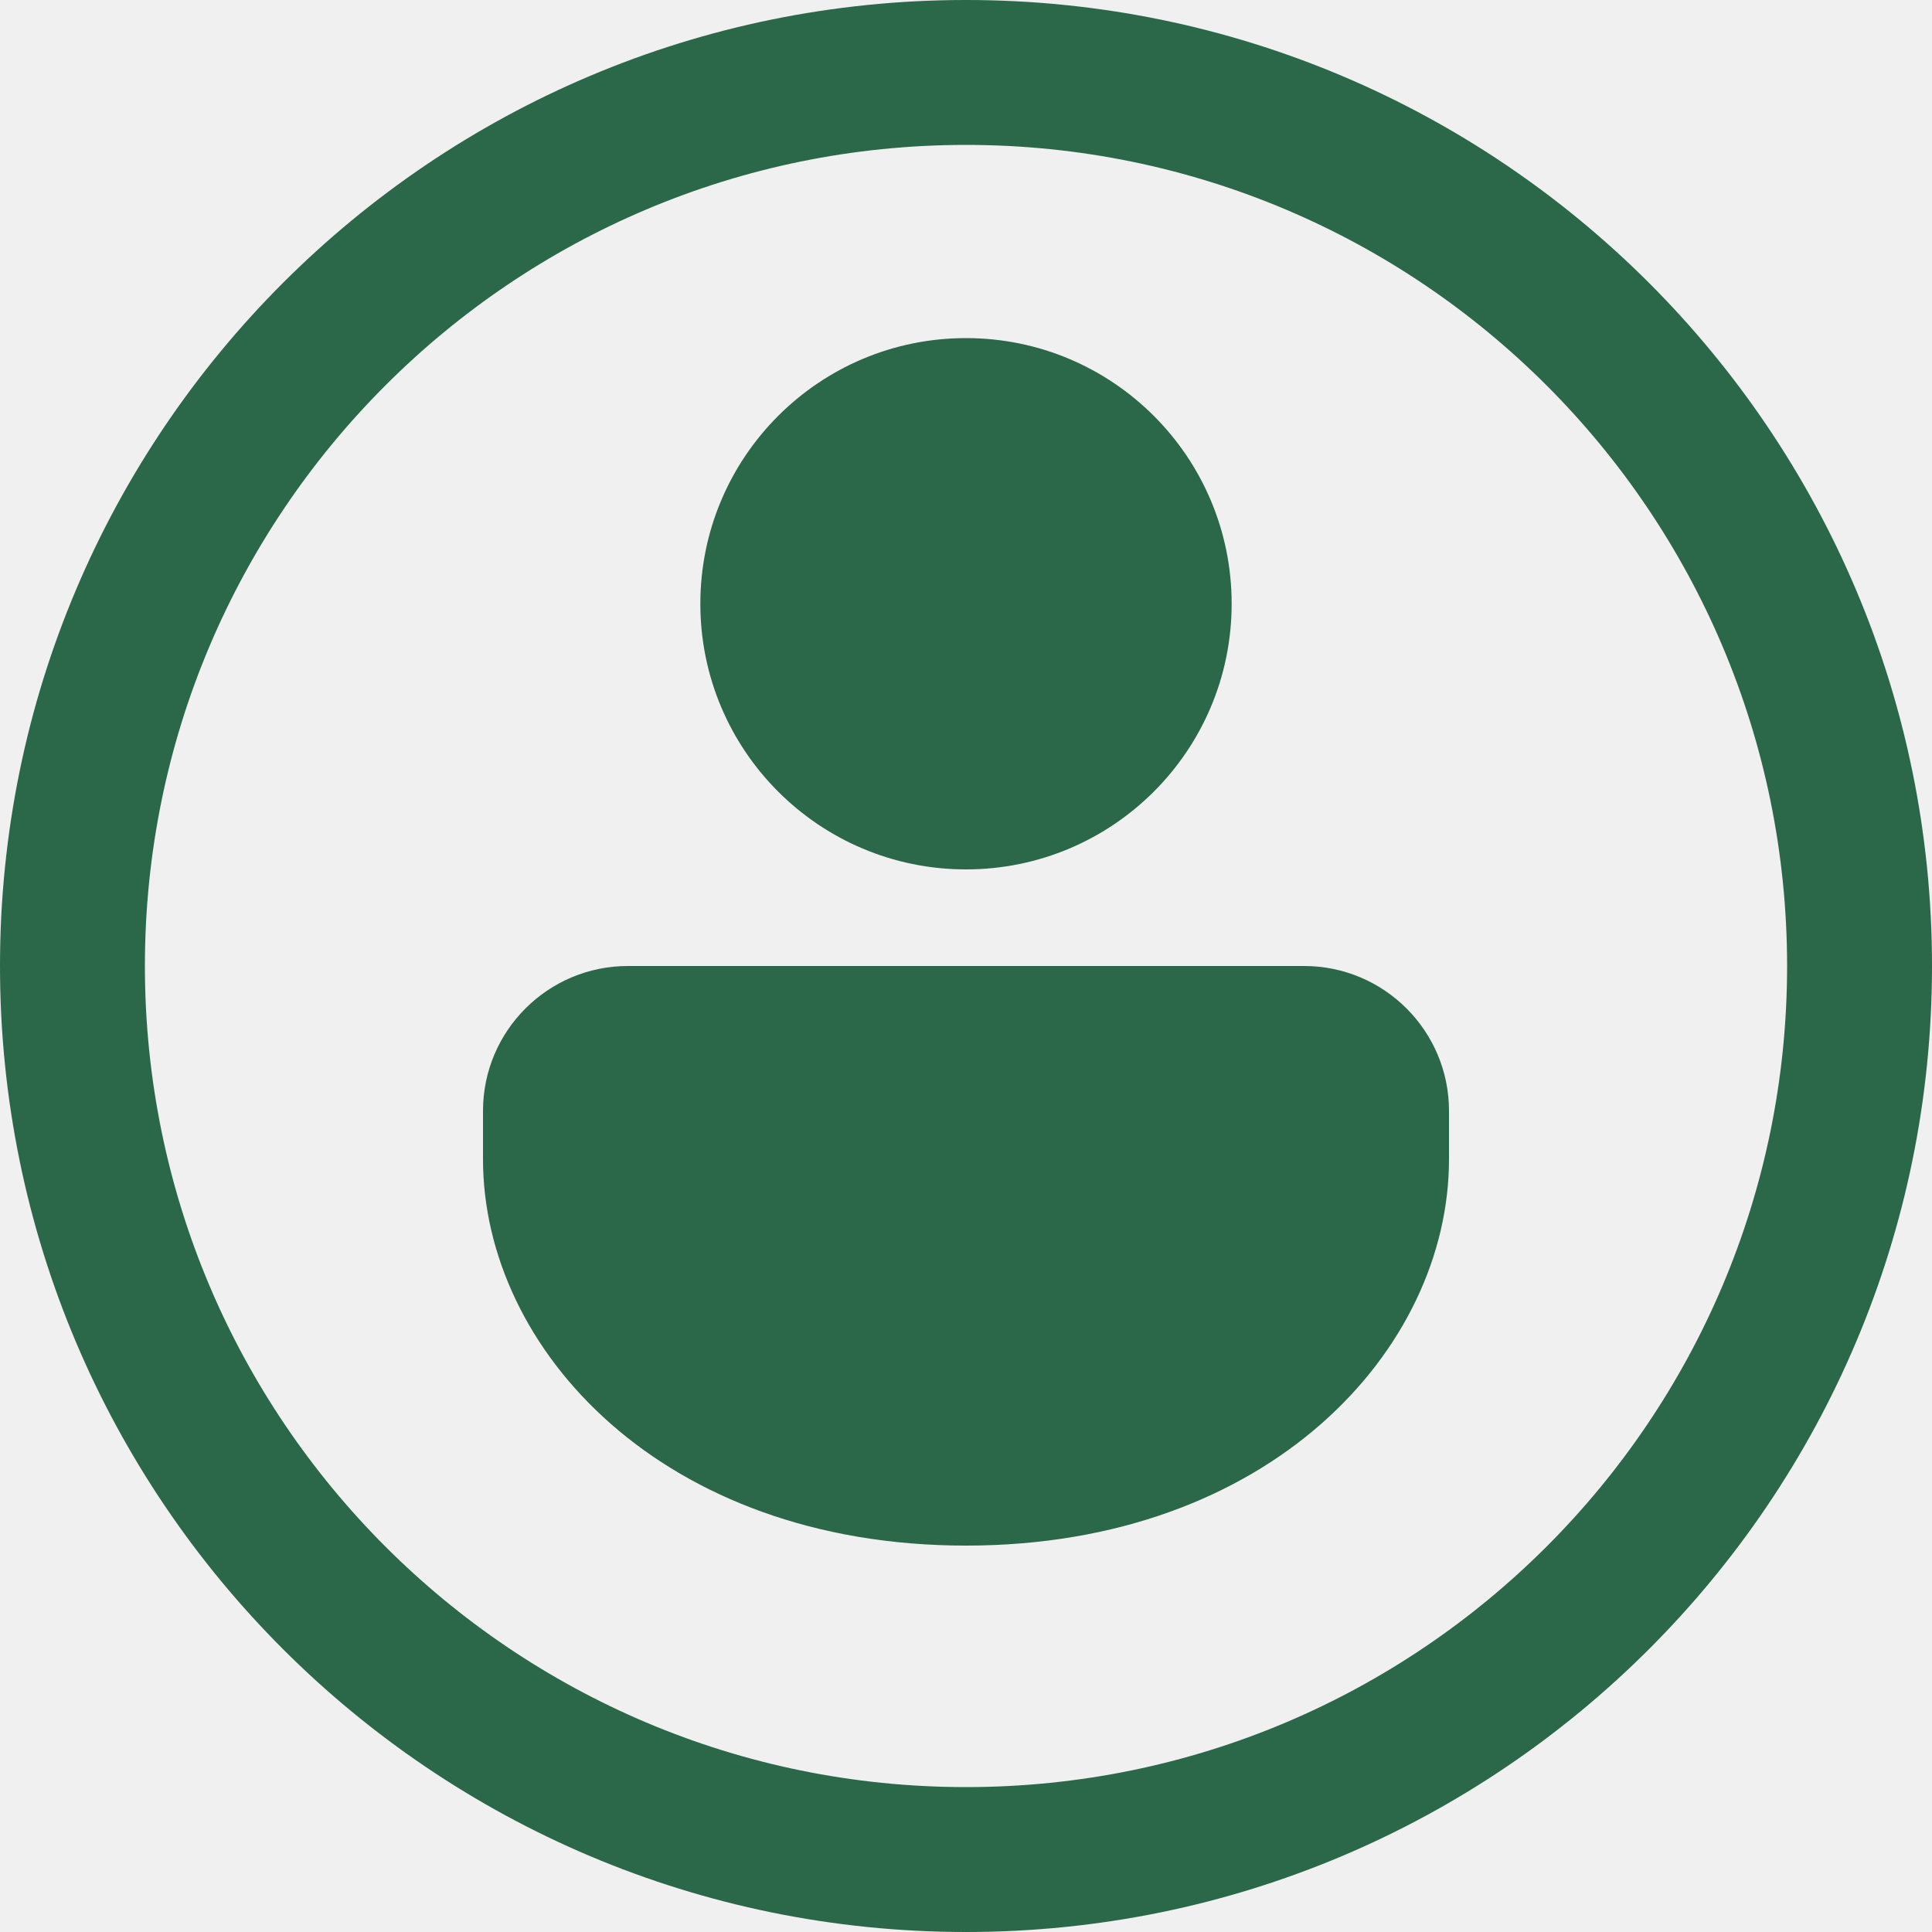
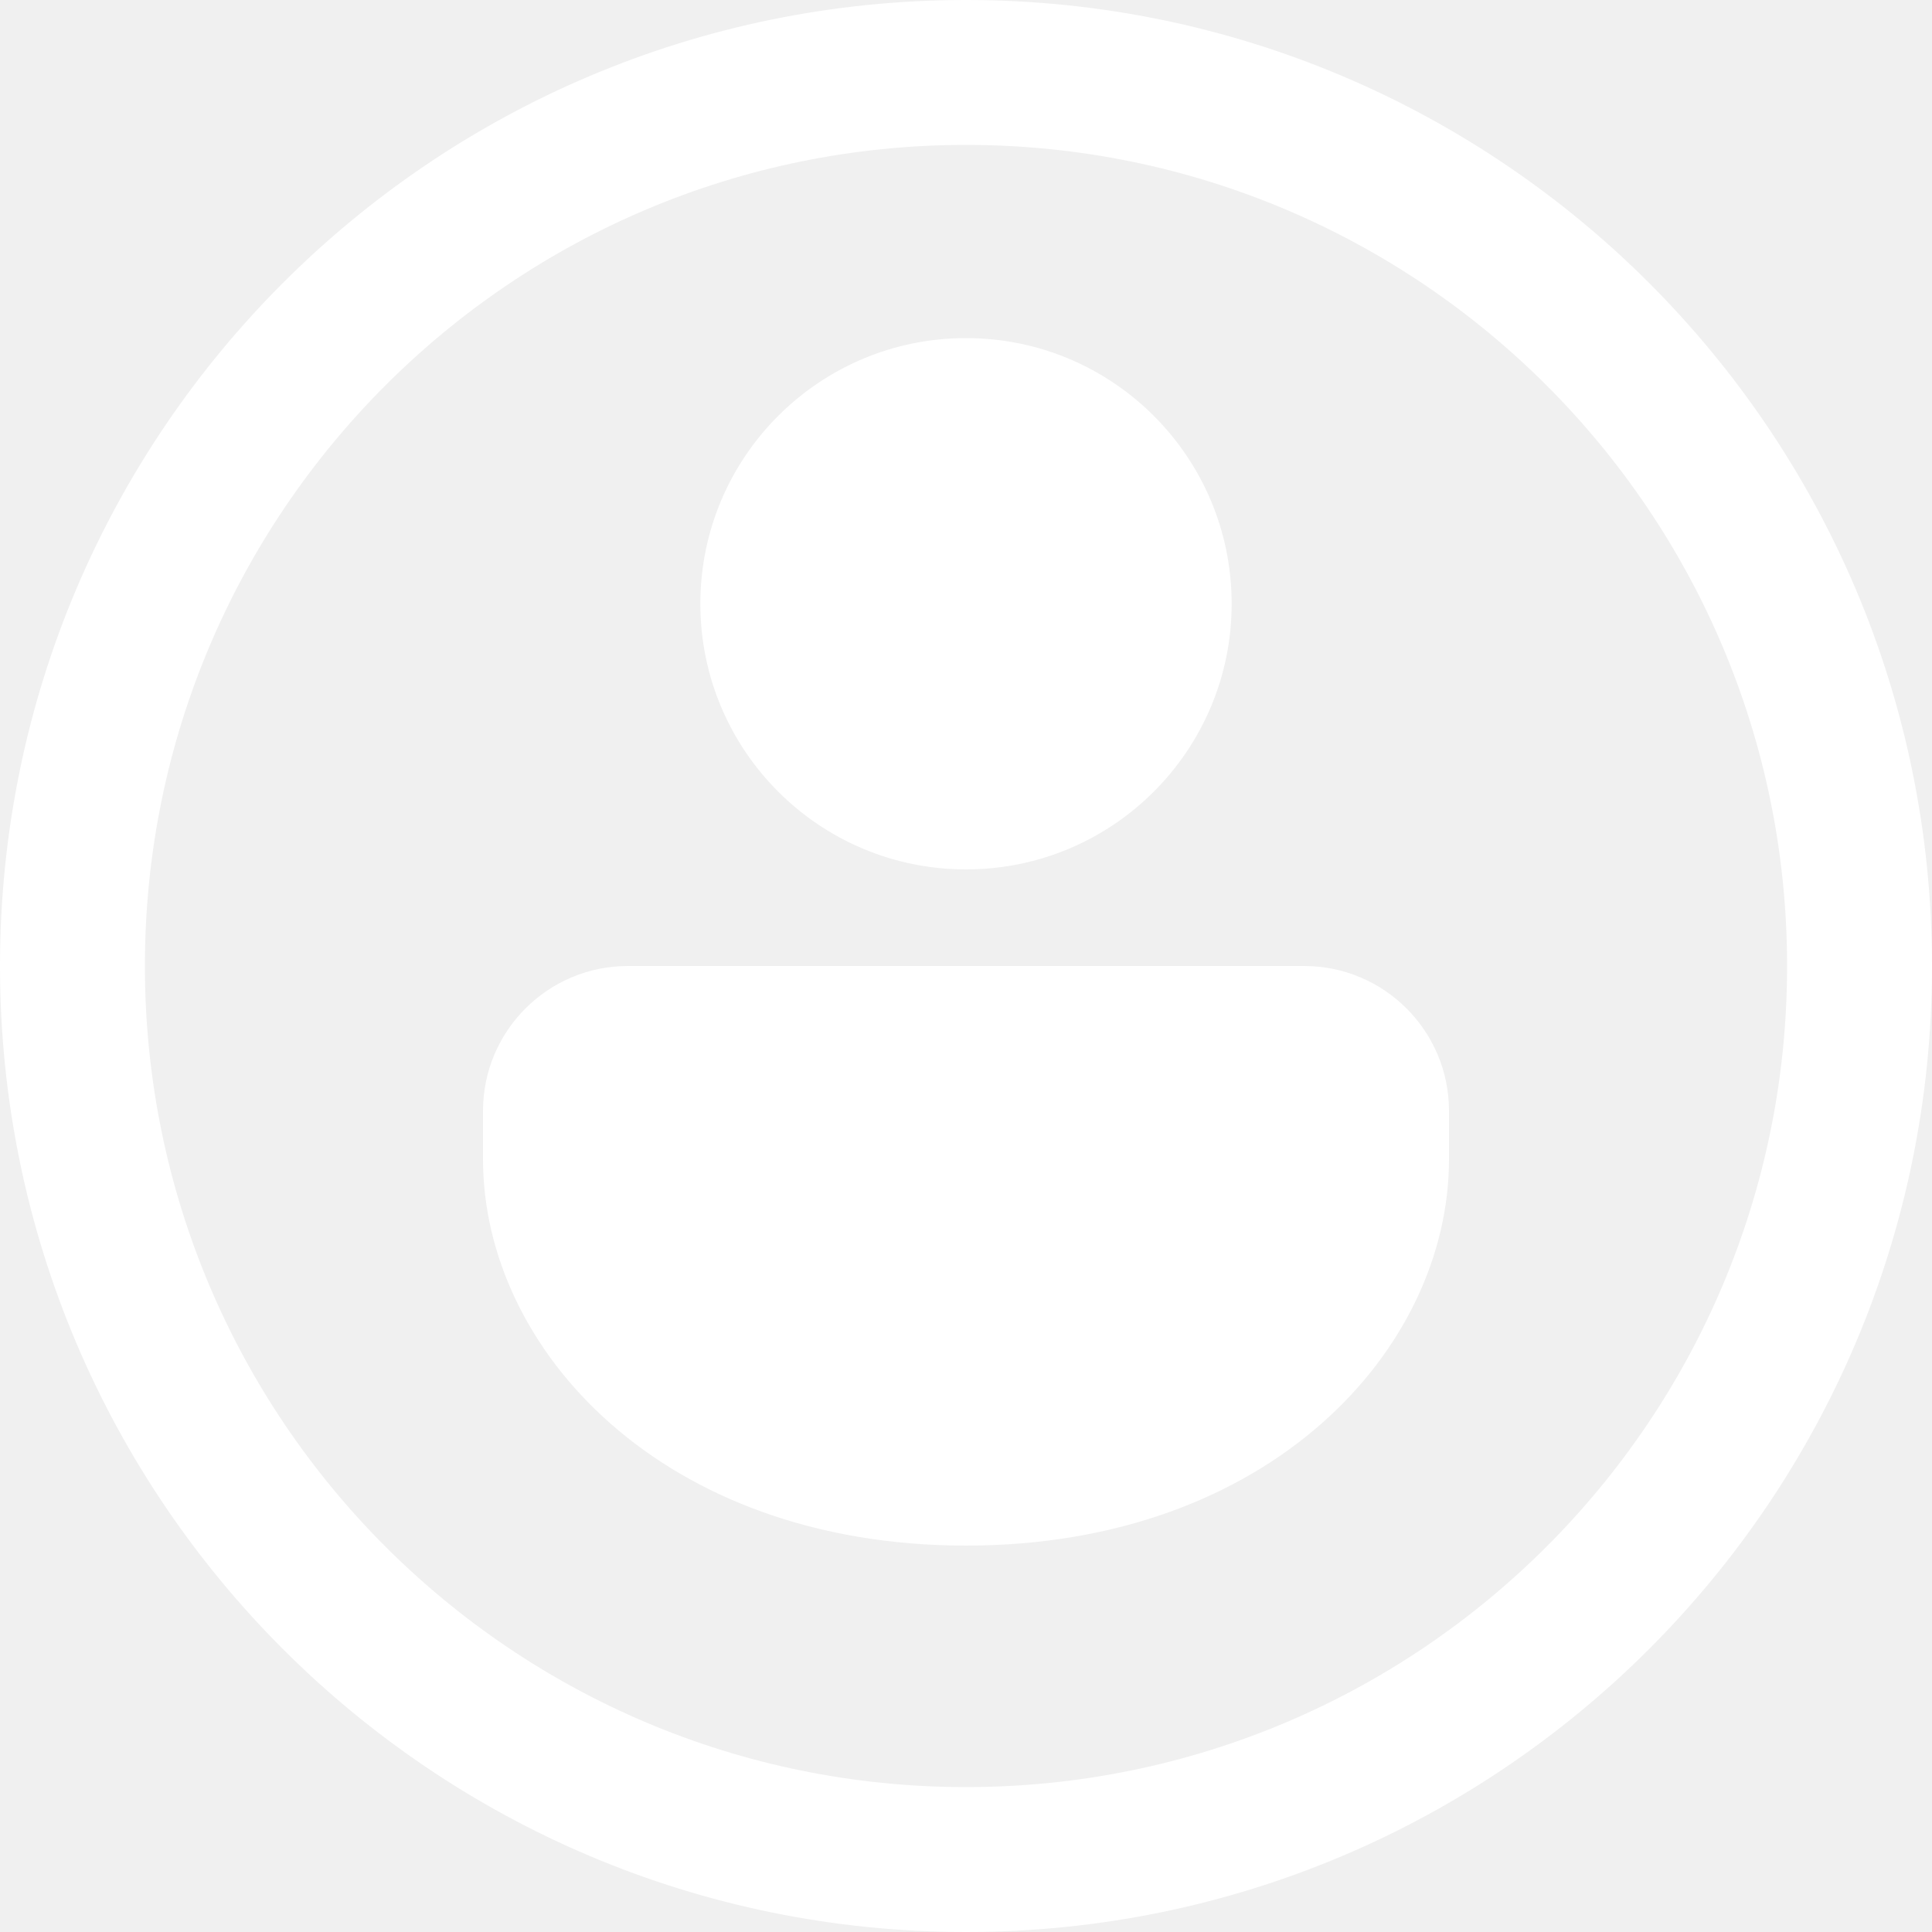
<svg xmlns="http://www.w3.org/2000/svg" width="20" height="20" viewBox="0 0 20 20" fill="none">
-   <path d="M15 11.5C15 10.672 14.328 10 13.5 10H6.5C5.672 10 5 10.672 5 11.5V12C5 13.971 6.86 16 10 16C13.14 16 15 13.971 15 12V11.5ZM12.75 6.25C12.75 4.731 11.519 3.5 10 3.5C8.481 3.5 7.25 4.731 7.25 6.25C7.25 7.769 8.481 9 10 9C11.519 9 12.75 7.769 12.75 6.25ZM20 10C20 15.523 15.523 20 10 20C4.477 20 0 15.523 0 10C0 4.477 4.477 0 10 0C15.523 0 20 4.477 20 10ZM18.5 10C18.5 5.306 14.694 1.5 10 1.5C5.306 1.5 1.5 5.306 1.5 10C1.5 14.694 5.306 18.5 10 18.5C14.694 18.5 18.5 14.694 18.5 10Z" fill="#2B6749" />
+   <path d="M15 11.5C15 10.672 14.328 10 13.5 10H6.5C5.672 10 5 10.672 5 11.5V12C5 13.971 6.86 16 10 16C13.14 16 15 13.971 15 12V11.5ZM12.75 6.25C12.75 4.731 11.519 3.5 10 3.5C8.481 3.5 7.25 4.731 7.25 6.25C7.25 7.769 8.481 9 10 9C11.519 9 12.75 7.769 12.75 6.25ZM20 10C20 15.523 15.523 20 10 20C4.477 20 0 15.523 0 10C0 4.477 4.477 0 10 0C15.523 0 20 4.477 20 10ZM18.5 10C18.5 5.306 14.694 1.5 10 1.5C5.306 1.5 1.5 5.306 1.5 10C1.5 14.694 5.306 18.5 10 18.5C14.694 18.5 18.5 14.694 18.5 10Z" fill="white" />
</svg>
